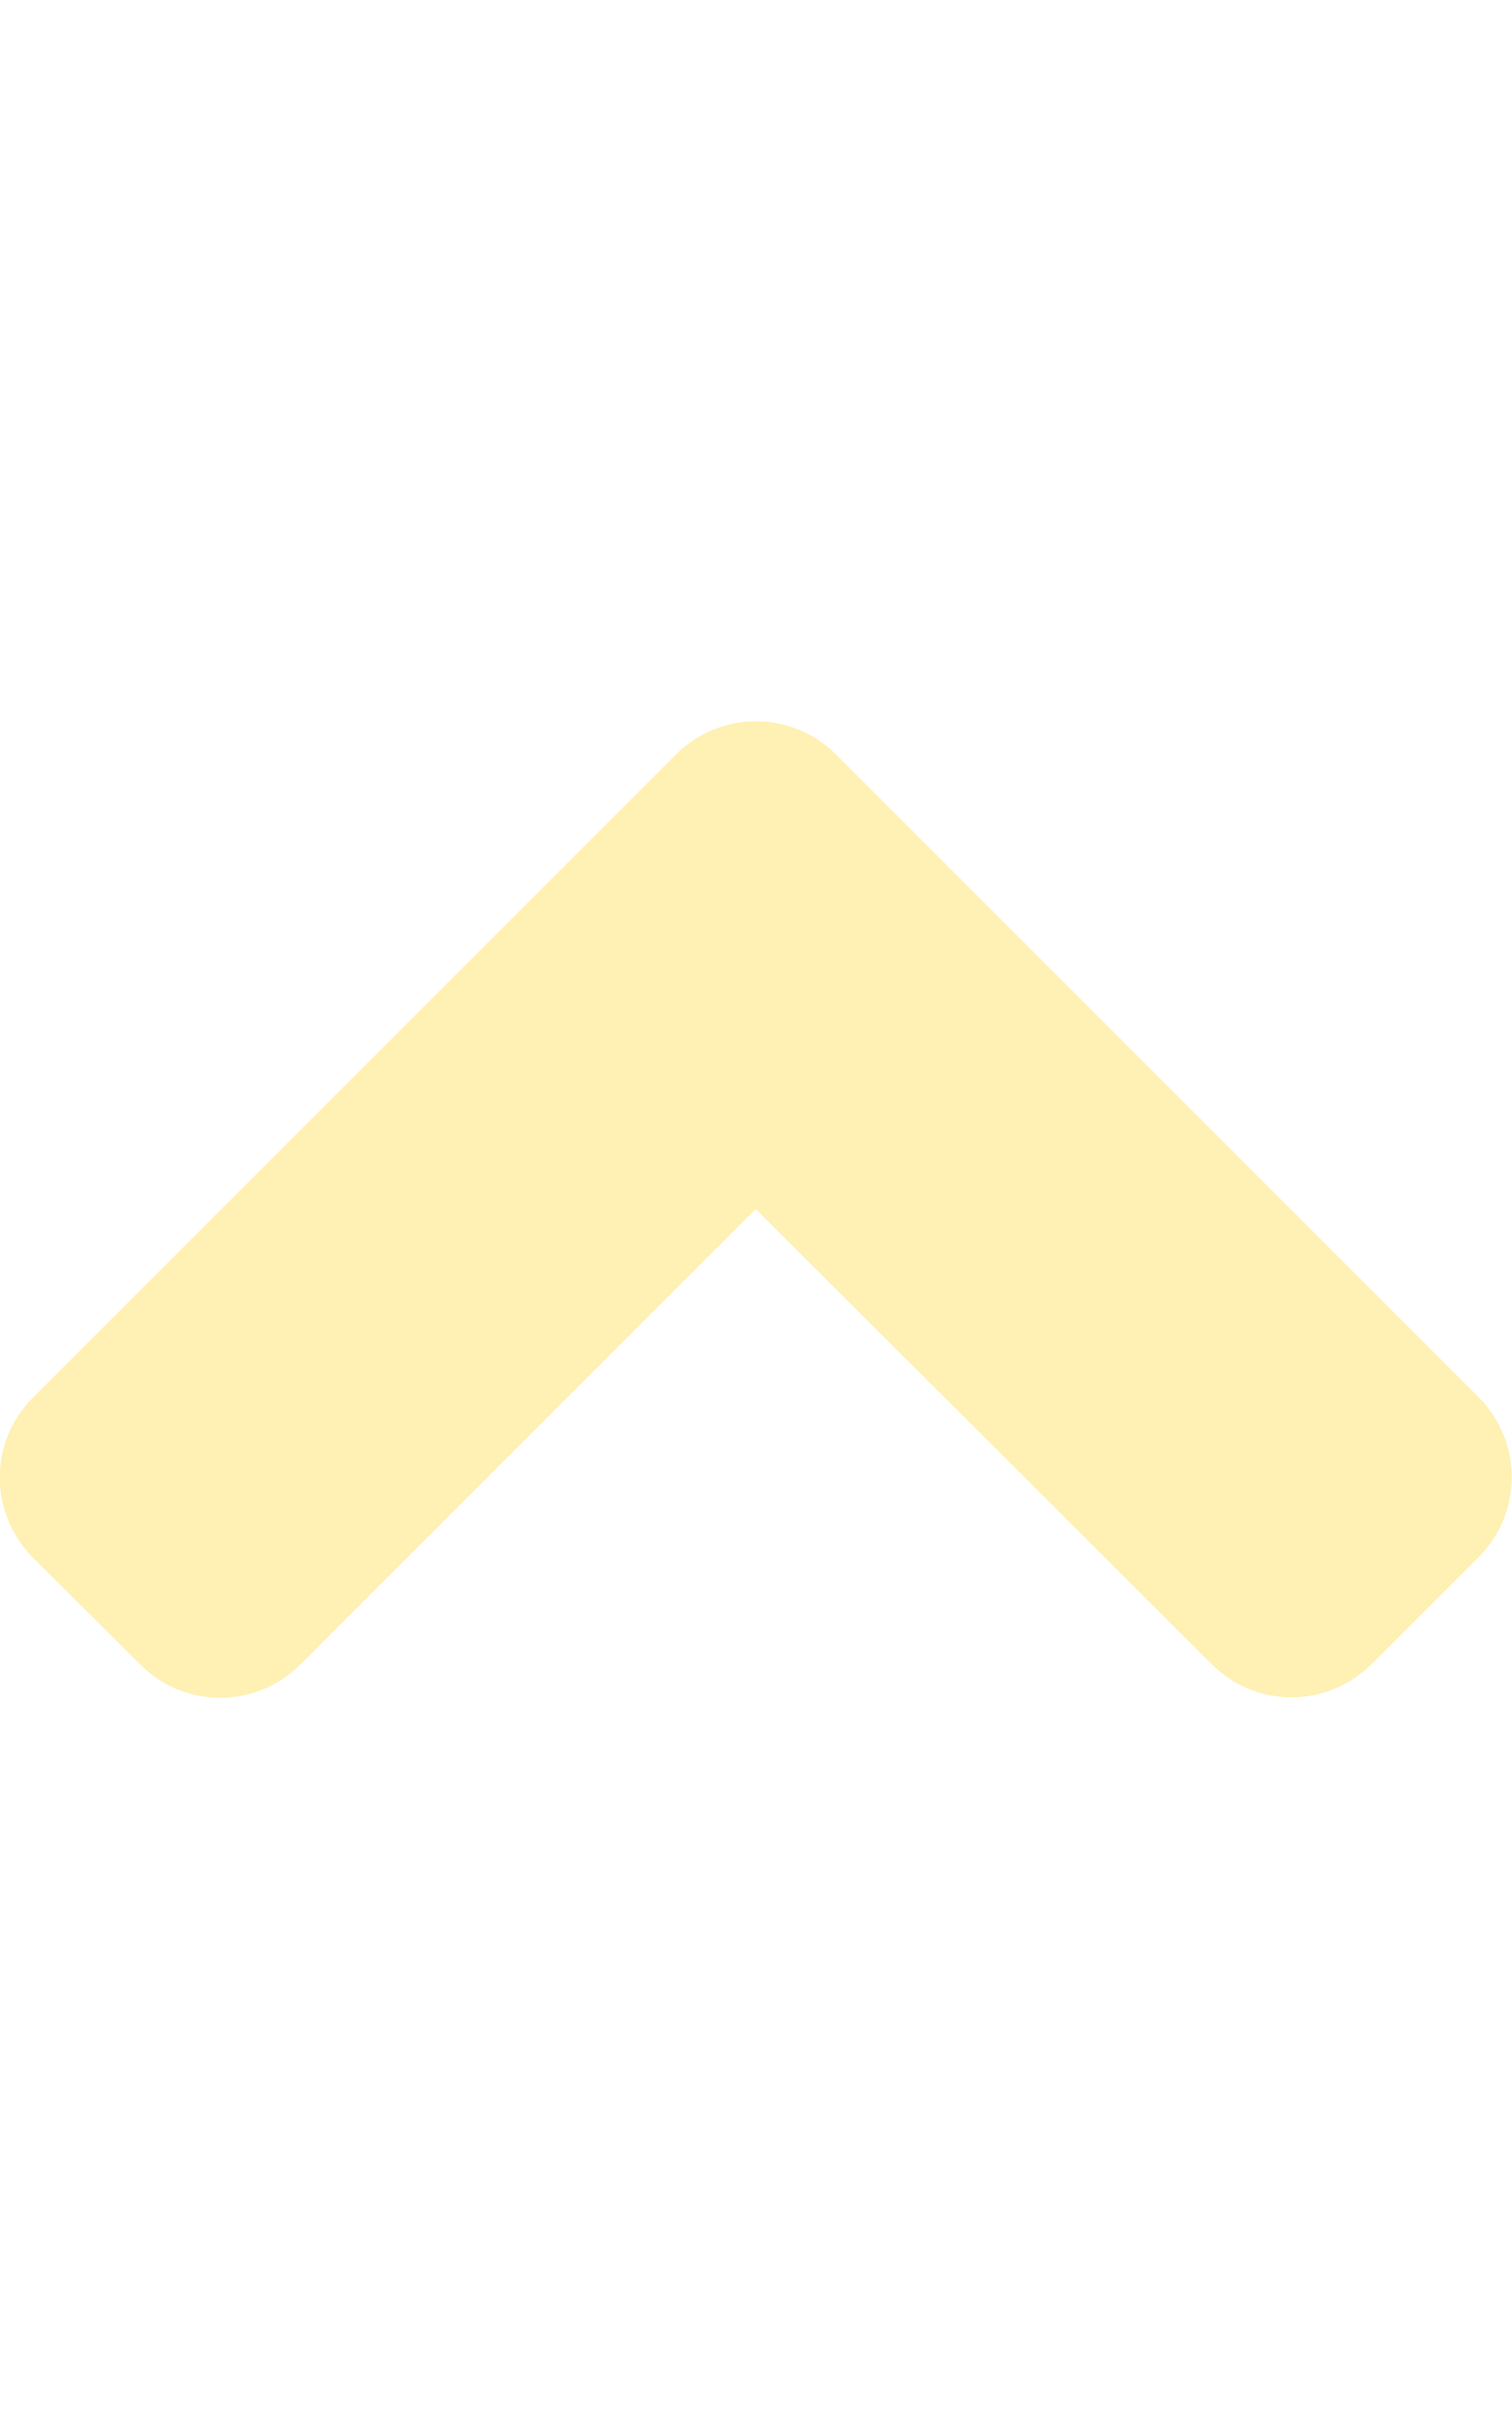
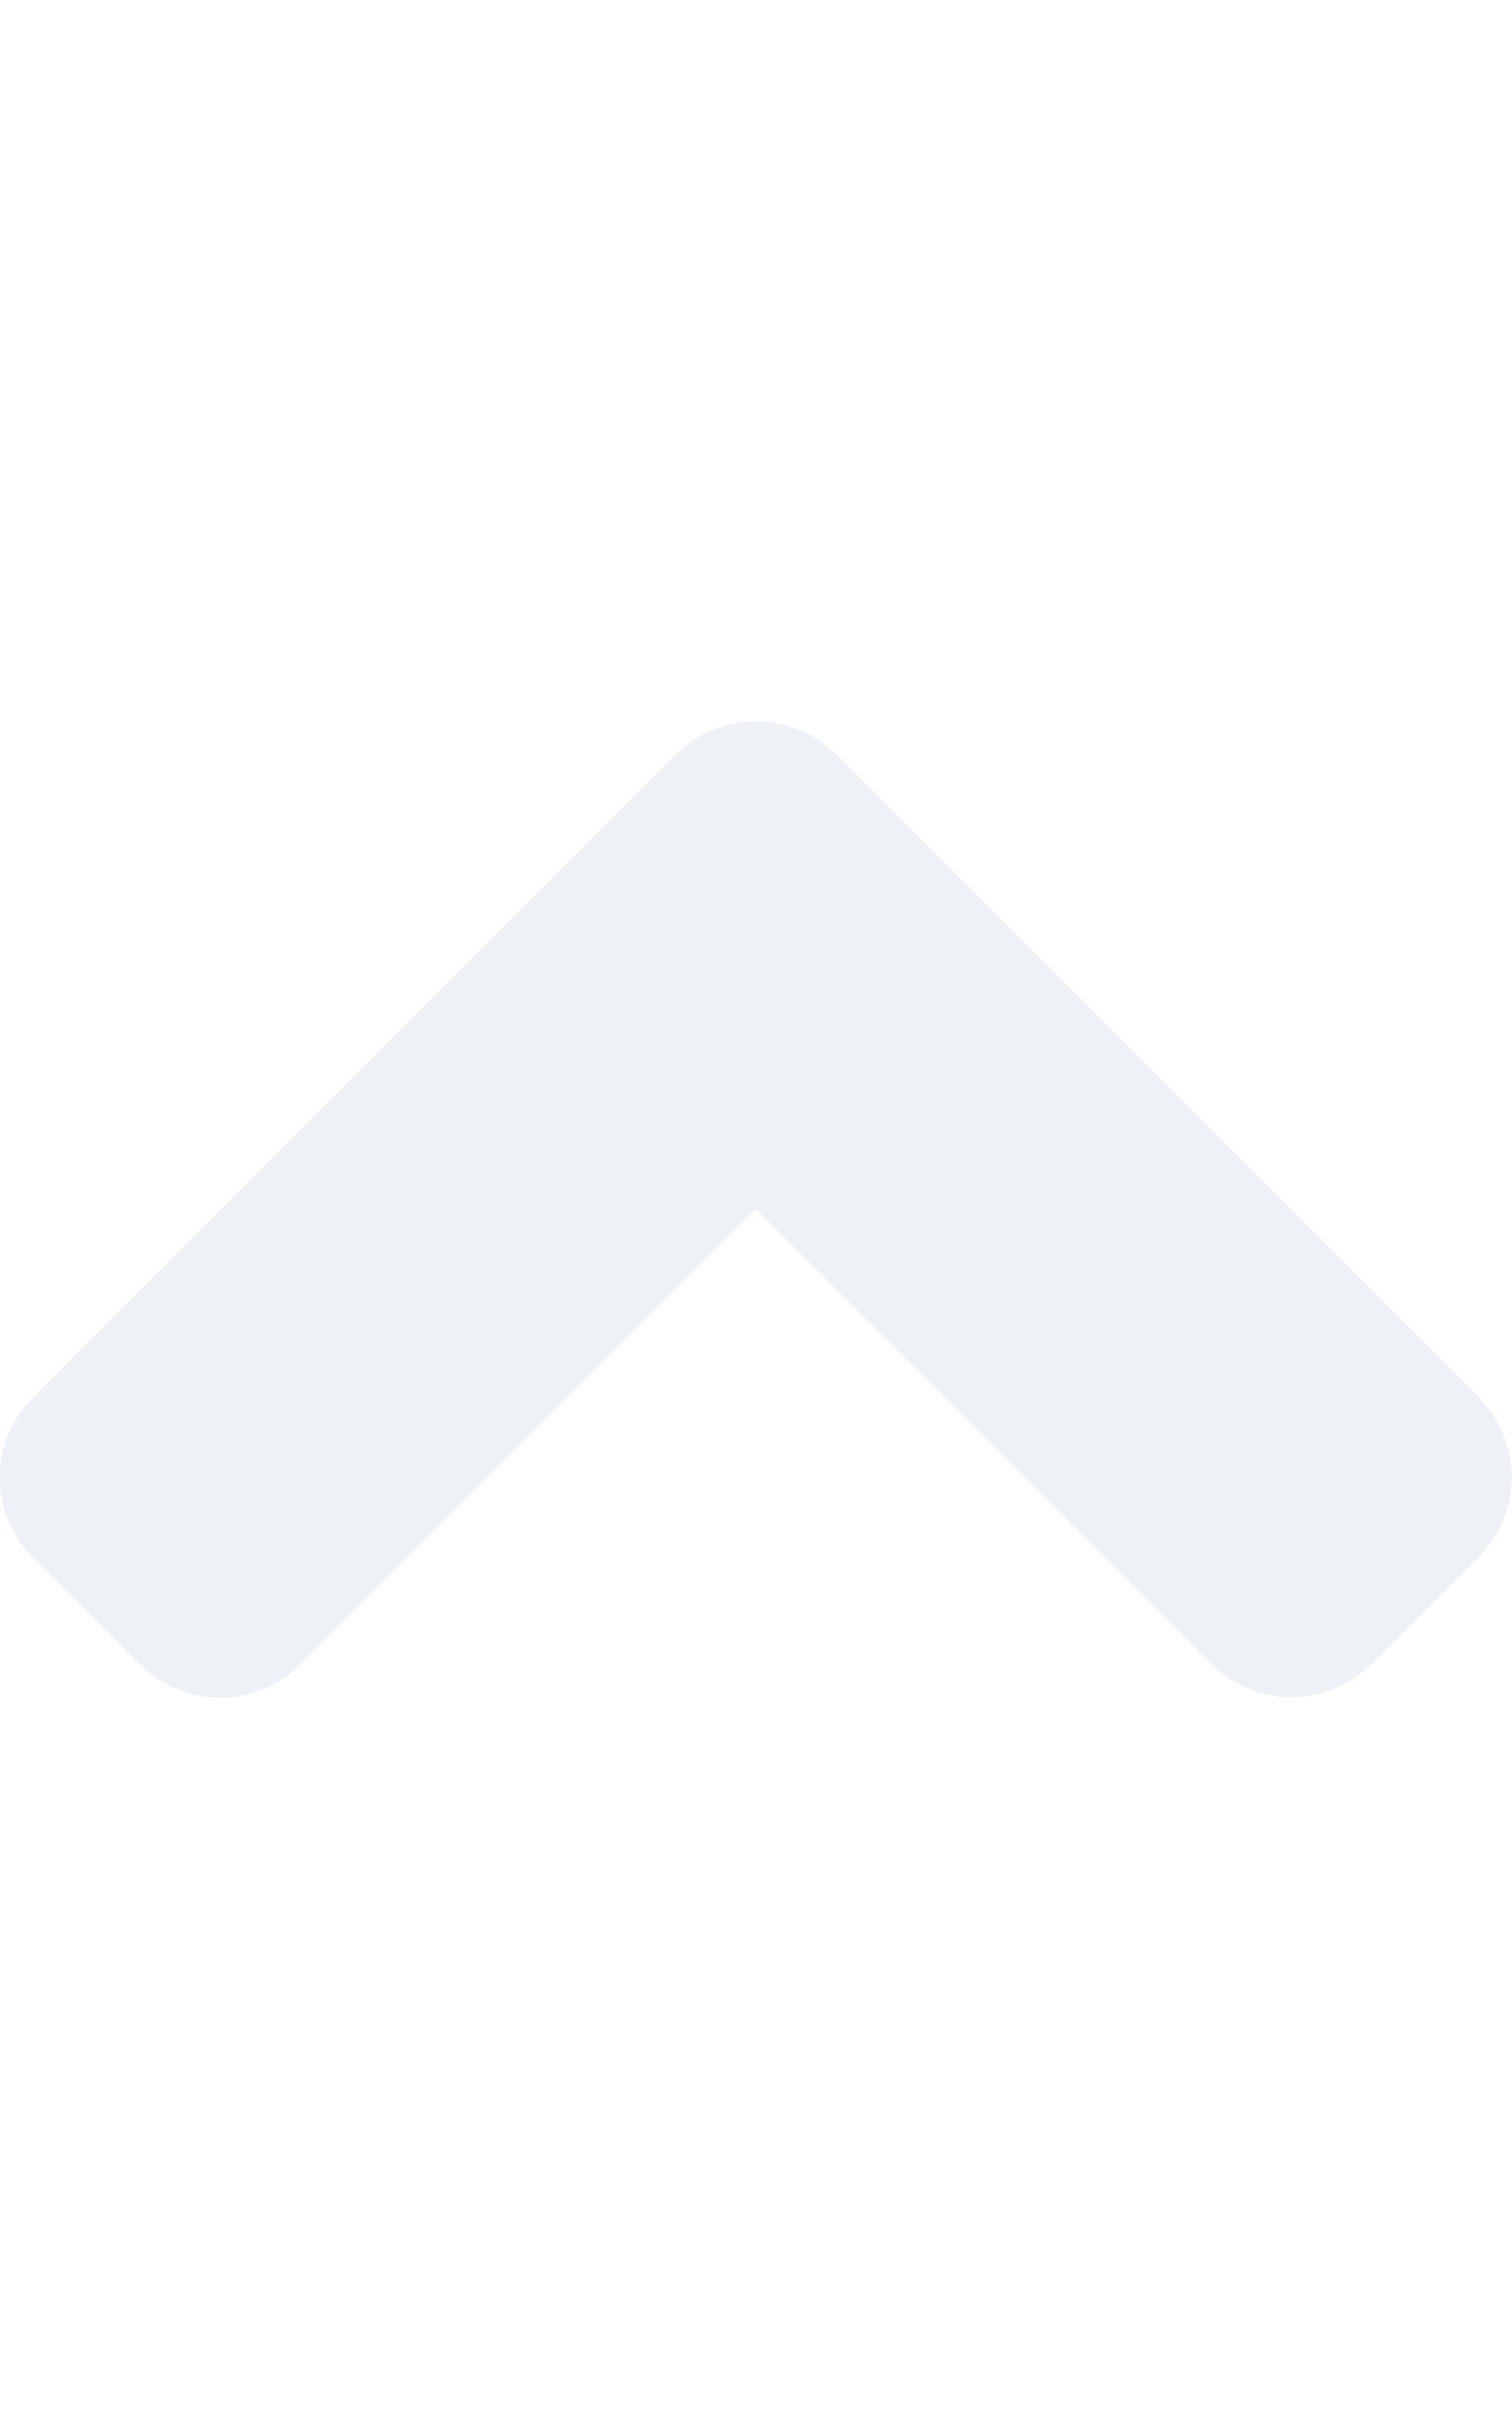
<svg xmlns="http://www.w3.org/2000/svg" aria-hidden="true" focusable="false" data-prefix="fas" data-icon="angle-up" class="svg-inline--fa fa-angle-up fa-w-10" role="img" viewBox="0 0 320 512">
-   <path fill="#fff0b3" d="M177 159.7l136 136c9.4 9.4 9.4 24.6 0 33.9l-22.6 22.6c-9.4 9.4-24.6 9.4-33.9 0L160 255.9l-96.4 96.4c-9.4 9.4-24.6 9.4-33.9 0L7 329.7c-9.4-9.4-9.4-24.6 0-33.9l136-136c9.4-9.5 24.6-9.5 34-.1z" />
+   <path fill="#eef2f6" d="M177 159.7l136 136c9.4 9.4 9.4 24.6 0 33.9l-22.6 22.6c-9.4 9.4-24.6 9.4-33.9 0L160 255.9l-96.4 96.4c-9.4 9.4-24.6 9.4-33.9 0L7 329.7c-9.4-9.4-9.4-24.6 0-33.9l136-136c9.4-9.5 24.6-9.5 34-.1z" />
</svg>
